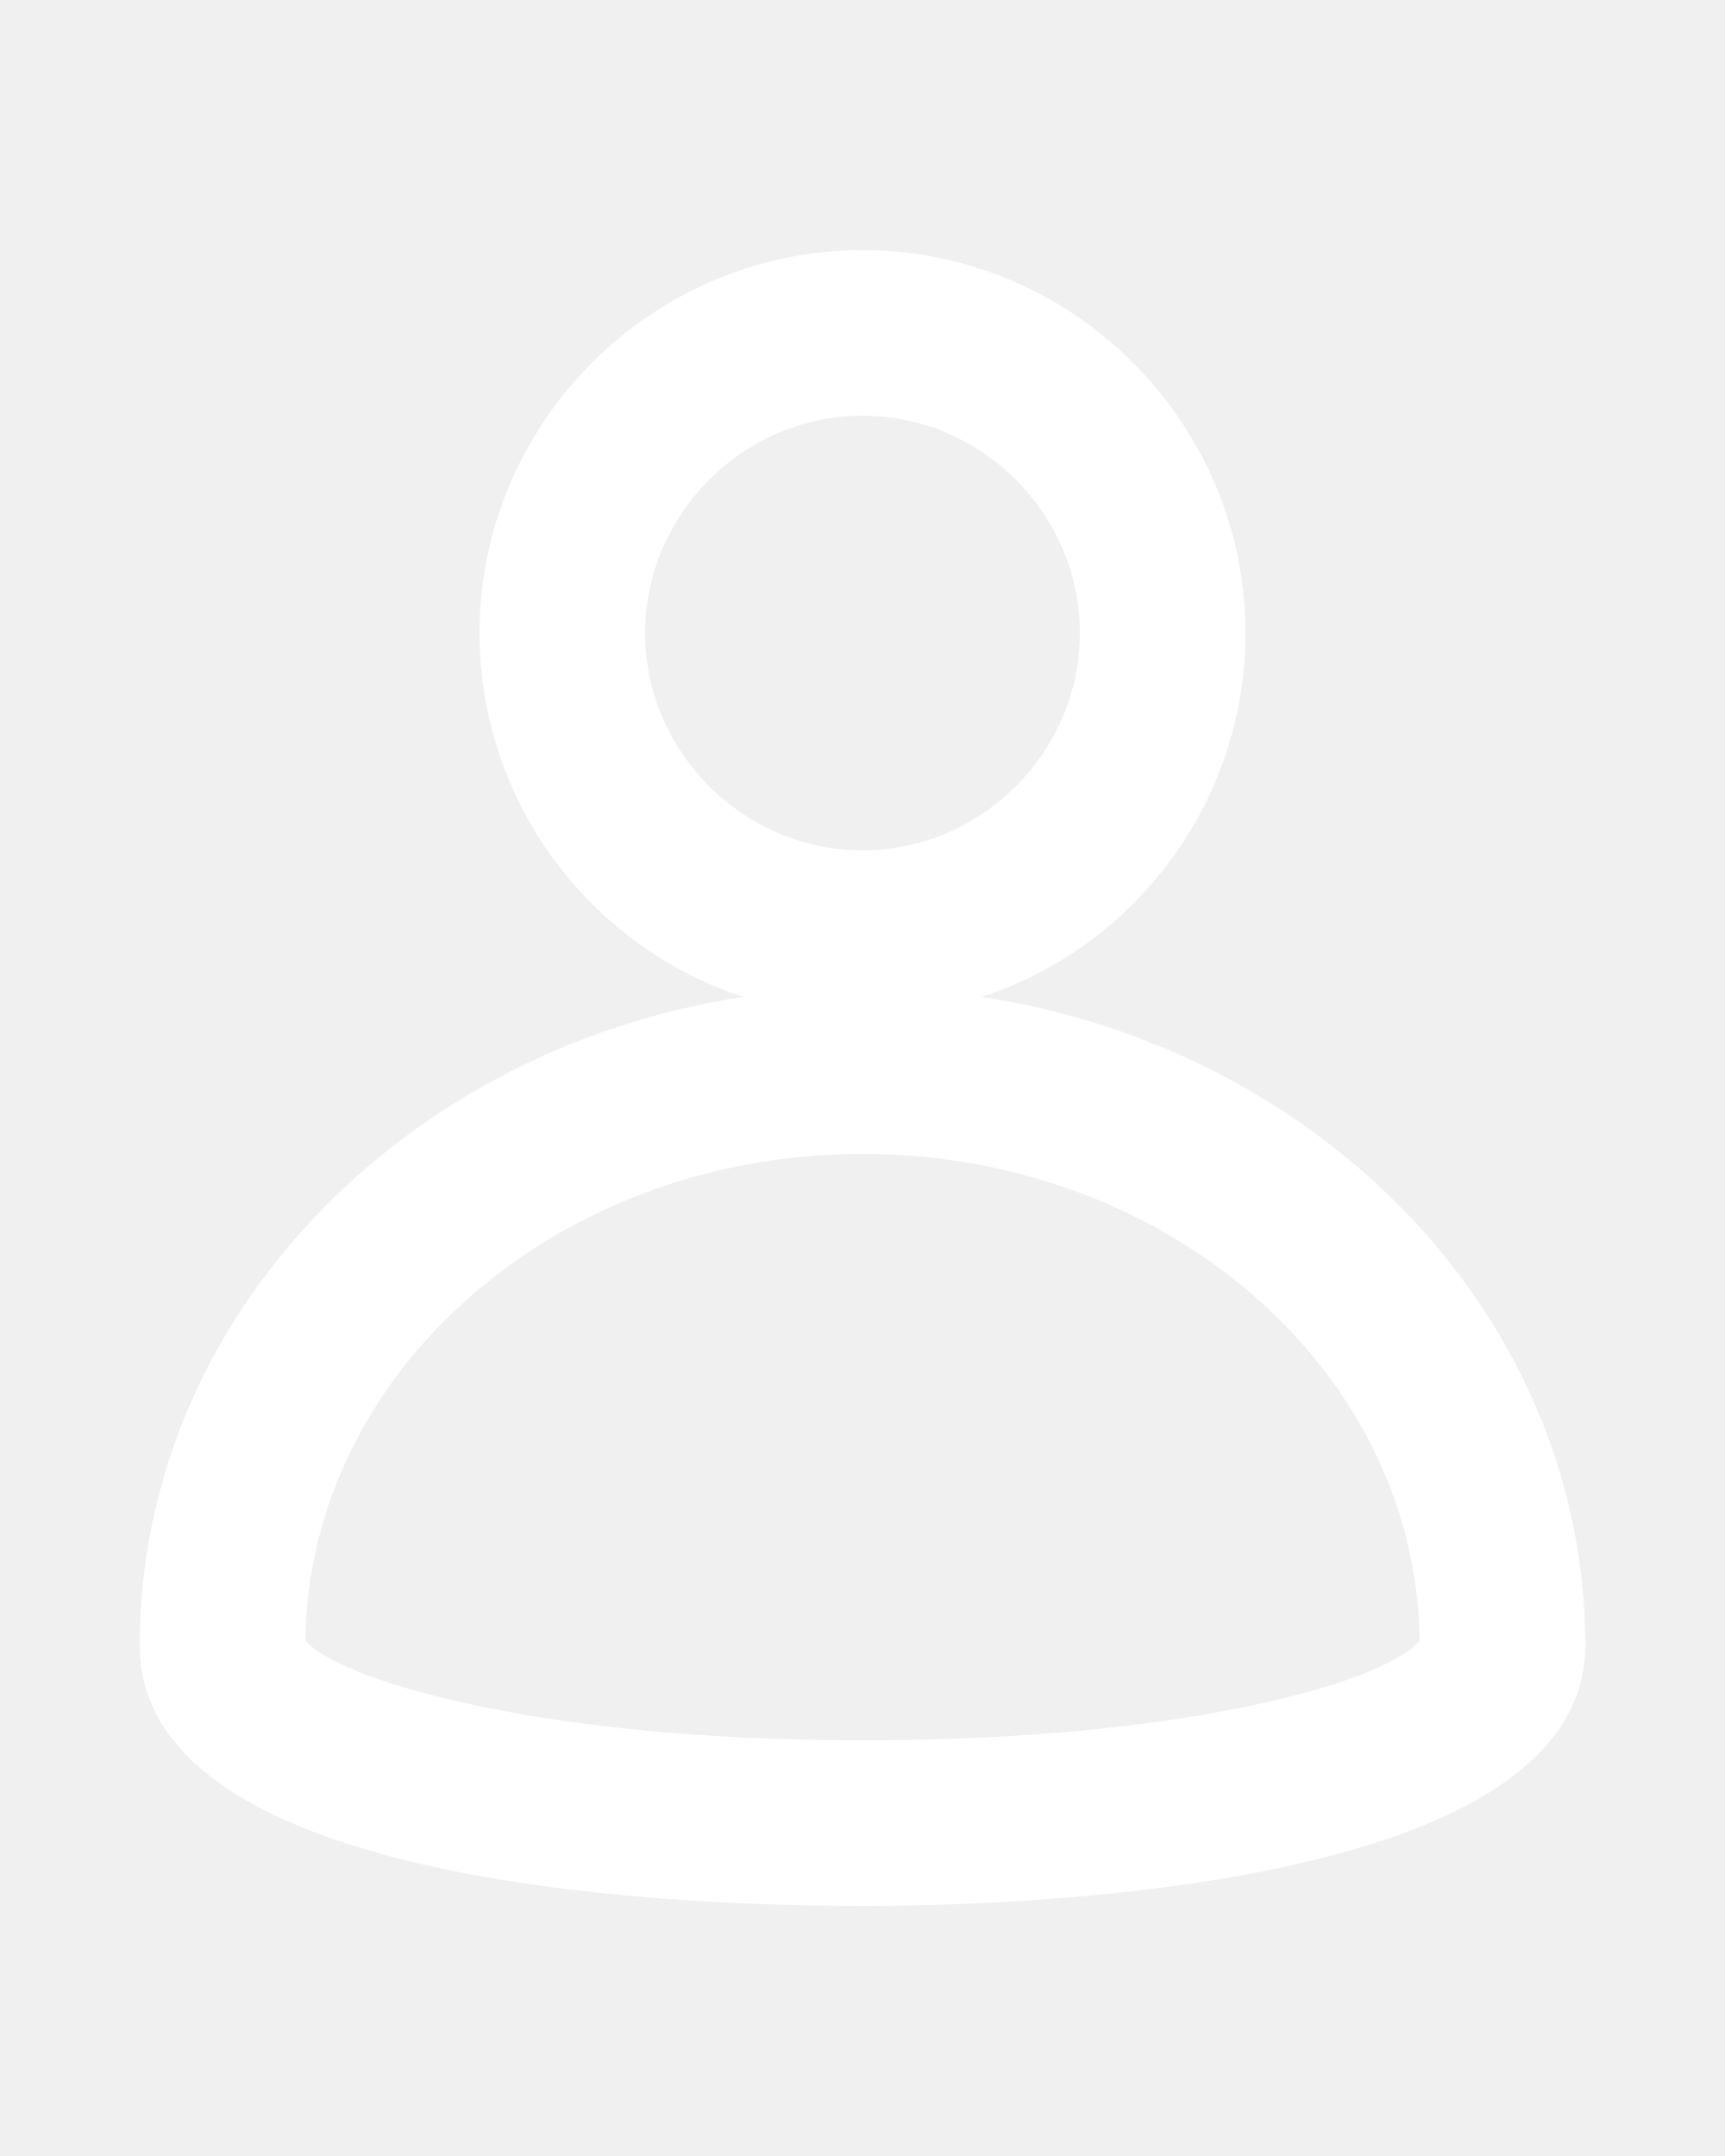
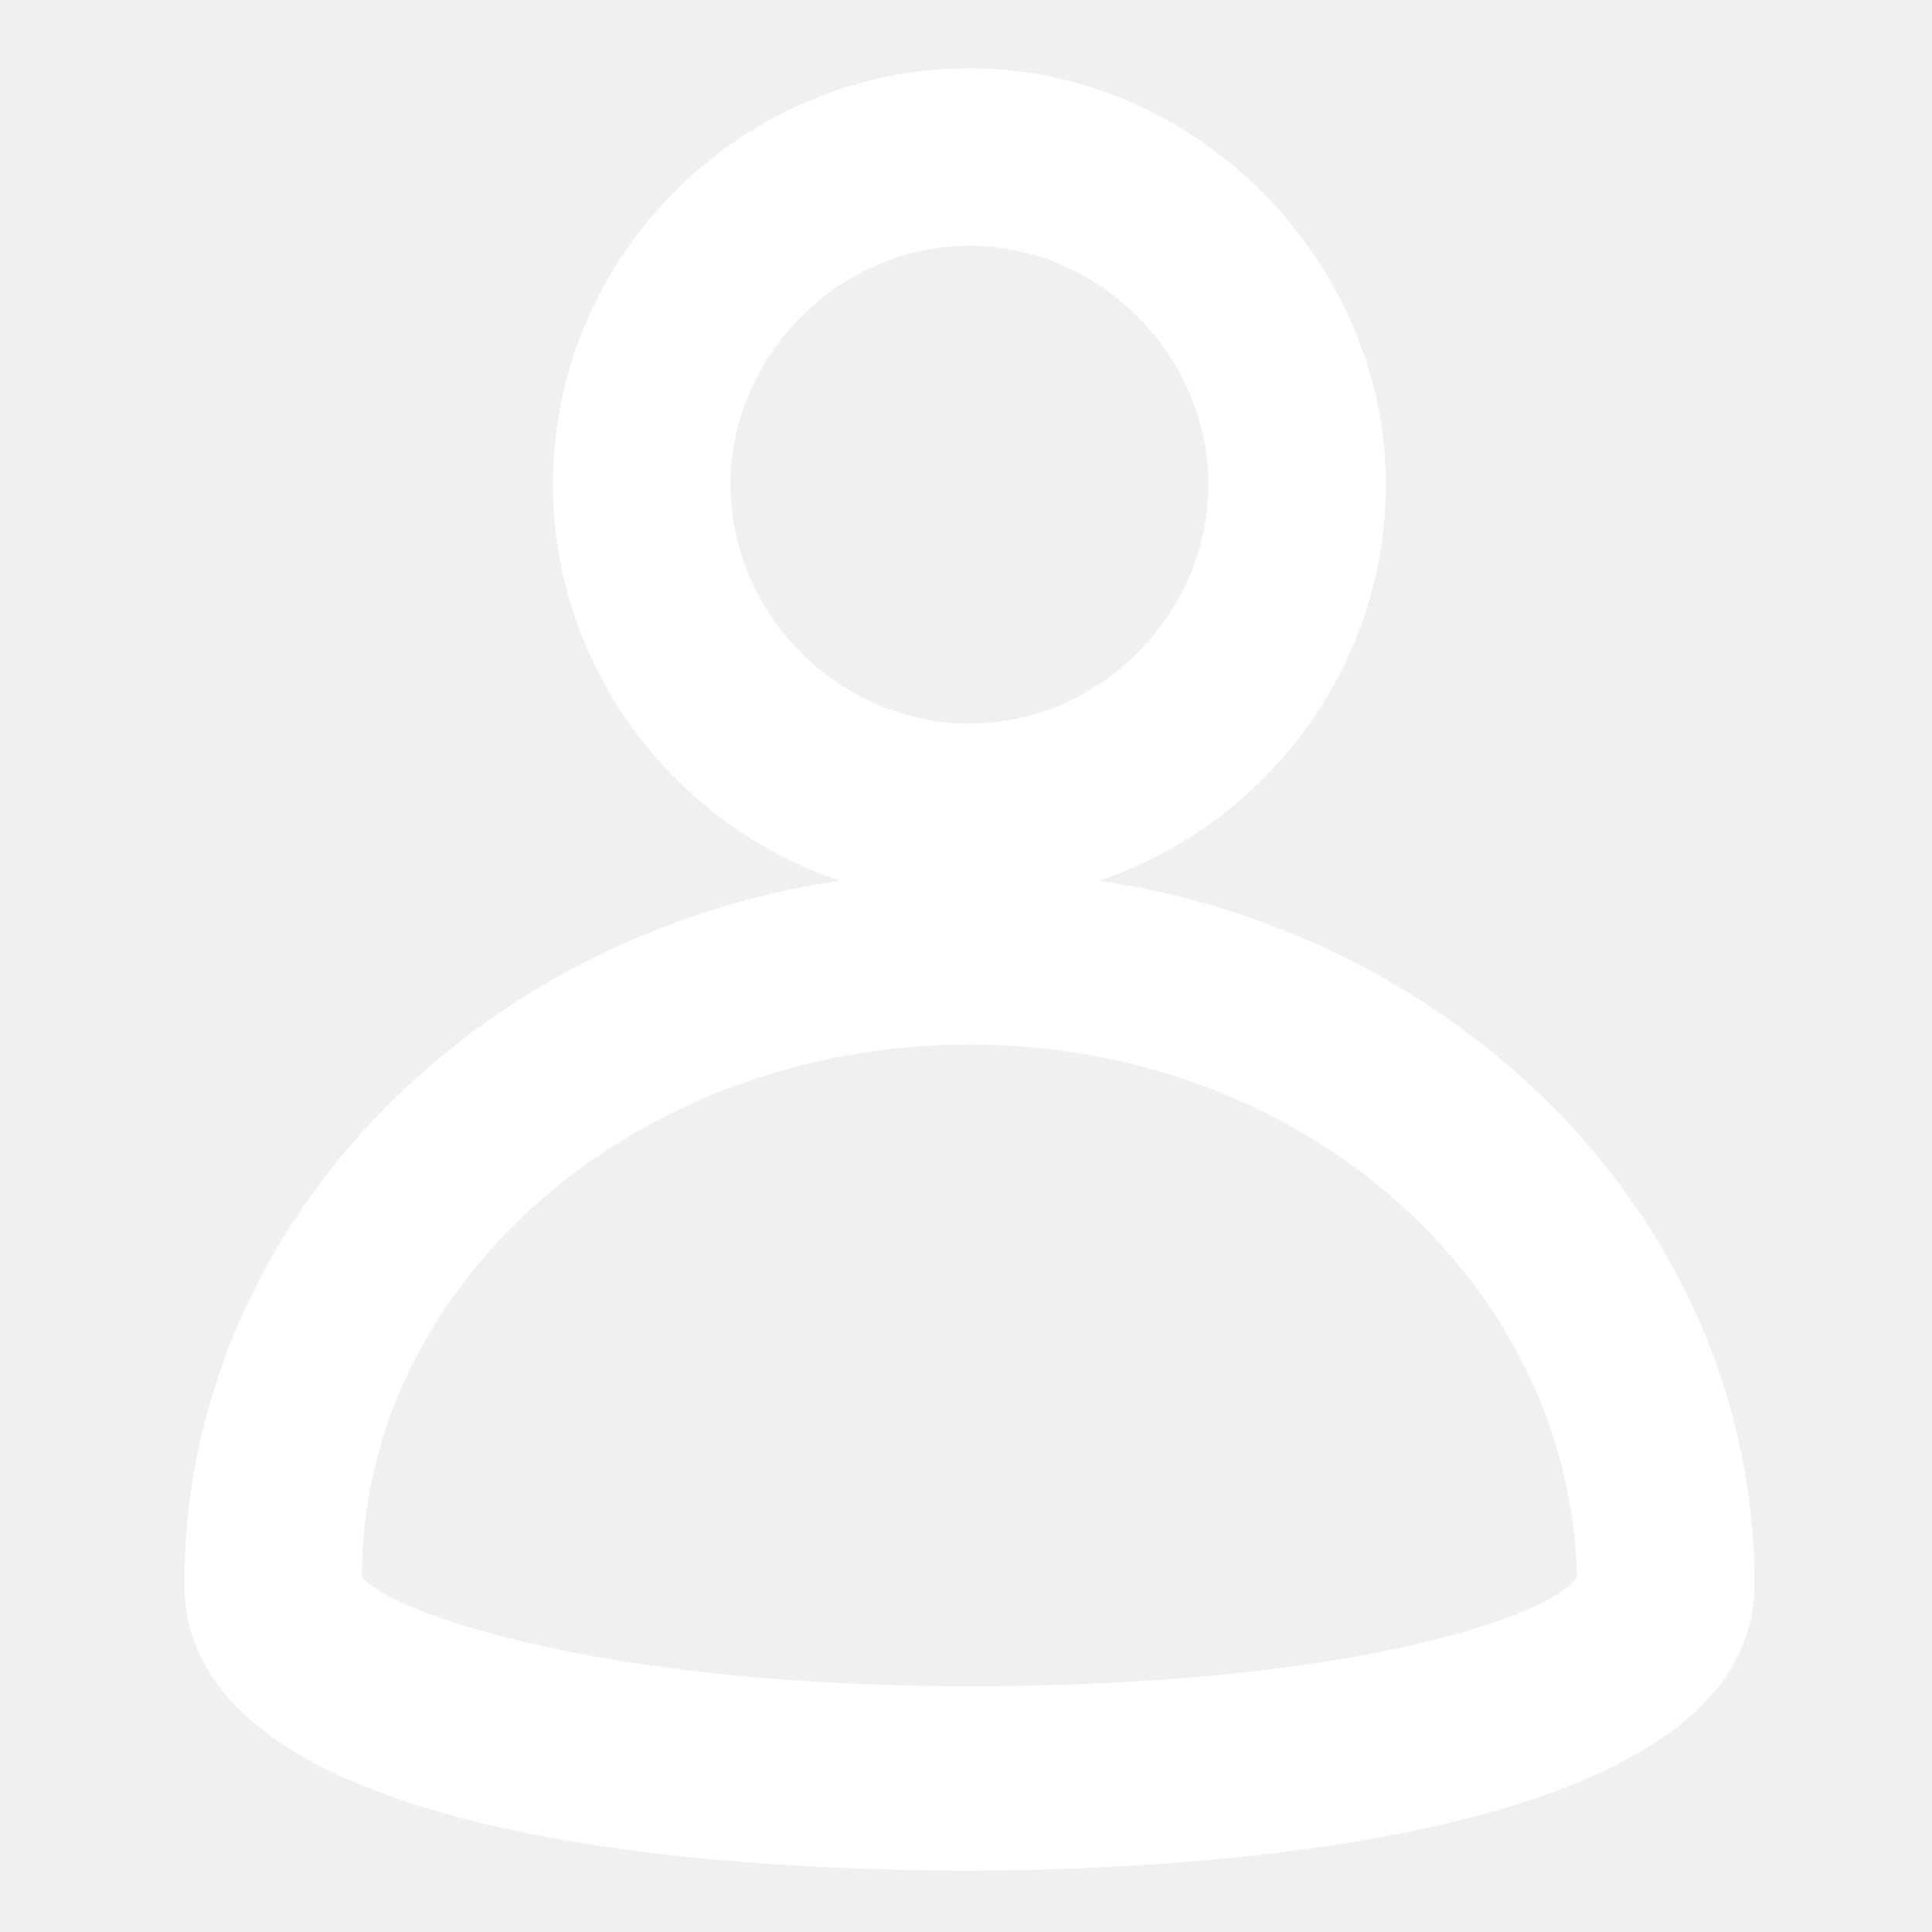
- <svg xmlns="http://www.w3.org/2000/svg" version="1.1" id="Layer_1" x="0px" y="0px" viewBox="0 0 100 125" style="enable-background:new 0 0 100 125;" xml:space="preserve">
+ <svg xmlns="http://www.w3.org/2000/svg" version="1.1" id="Layer_1" x="0px" y="0px" viewBox="0 0 28.3 28.3" style="enable-background:new 0 0 28.3 28.3;" xml:space="preserve">
  <style type="text/css">
	.st0{fill:#FFFFFF;}
</style>
-   <path class="st0" d="M50,110.5c-12.6,0-41.9-1.5-41.9-15.1c0-18.9,15.2-34.6,35-37.6c-8.9-2.9-15.3-11.3-15.3-21.1  c0-12.2,10-22.2,22.2-22.2s22.2,10,22.2,22.2c0,9.8-6.4,18.2-15.3,21.1c19.8,3,35,18.7,35,37.6C91.9,109.4,59.8,110.5,50,110.5z   M17.7,95.1c1.5,2,12.5,5.8,32.3,5.8s30.8-3.7,32.3-5.8C82.1,79.5,67.7,66.9,50,66.9S17.9,79.5,17.7,95.1z M50,24.1  c-6.9,0-12.6,5.7-12.6,12.6S43.1,49.3,50,49.3s12.6-5.7,12.6-12.6C62.6,29.8,56.9,24.1,50,24.1z" />
+   <path class="st0" d="M14.2,27.4c-3.5,0-11.5-0.4-11.5-4.2c0-5.2,4.2-9.5,9.6-10.3c-2.4-0.8-4.2-3.1-4.2-5.8c0-3.4,2.8-6.1,6.1-6.1  s6.1,2.8,6.1,6.1c0,2.7-1.8,5-4.2,5.8c5.4,0.8,9.6,5.1,9.6,10.3C25.7,27.1,16.9,27.4,14.2,27.4z M5.3,23.1c0.4,0.5,3.4,1.6,8.9,1.6  s8.5-1,8.9-1.6c-0.1-4.3-4-7.8-8.9-7.8S5.3,18.8,5.3,23.1z M14.2,3.6c-1.9,0-3.5,1.6-3.5,3.5s1.6,3.5,3.5,3.5s3.5-1.6,3.5-3.5  S16.1,3.6,14.2,3.6z" />
</svg>
